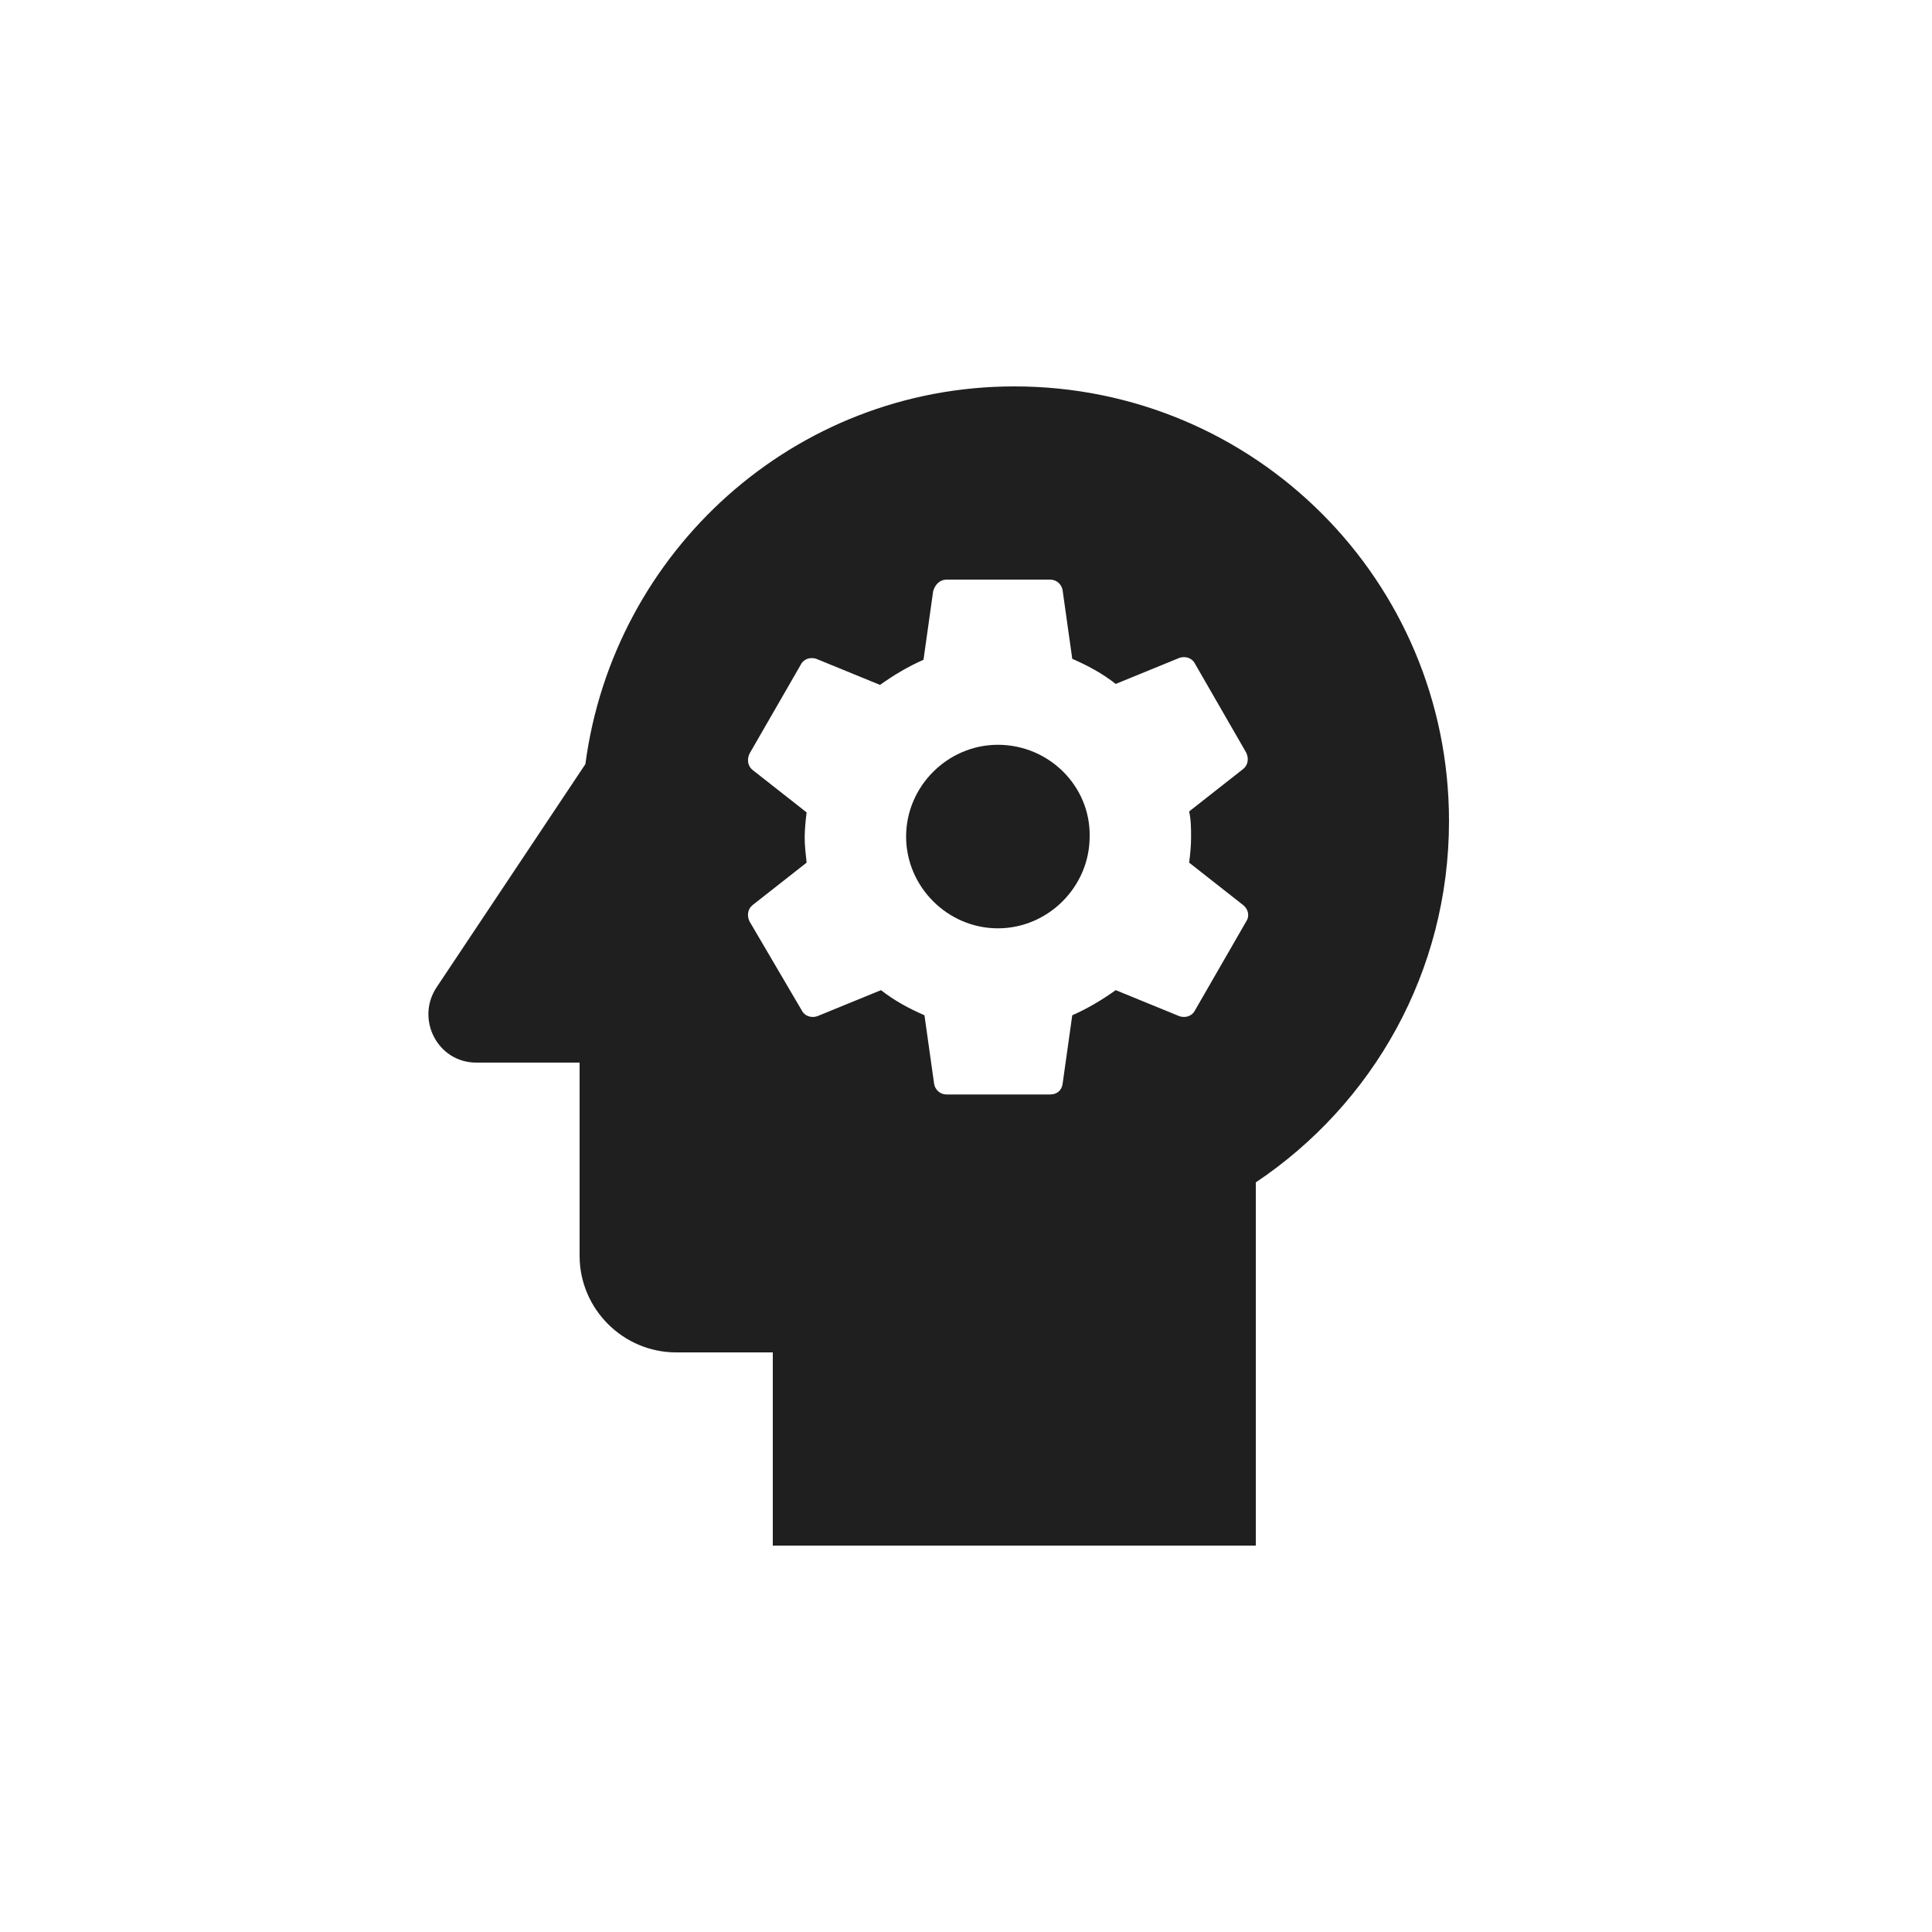
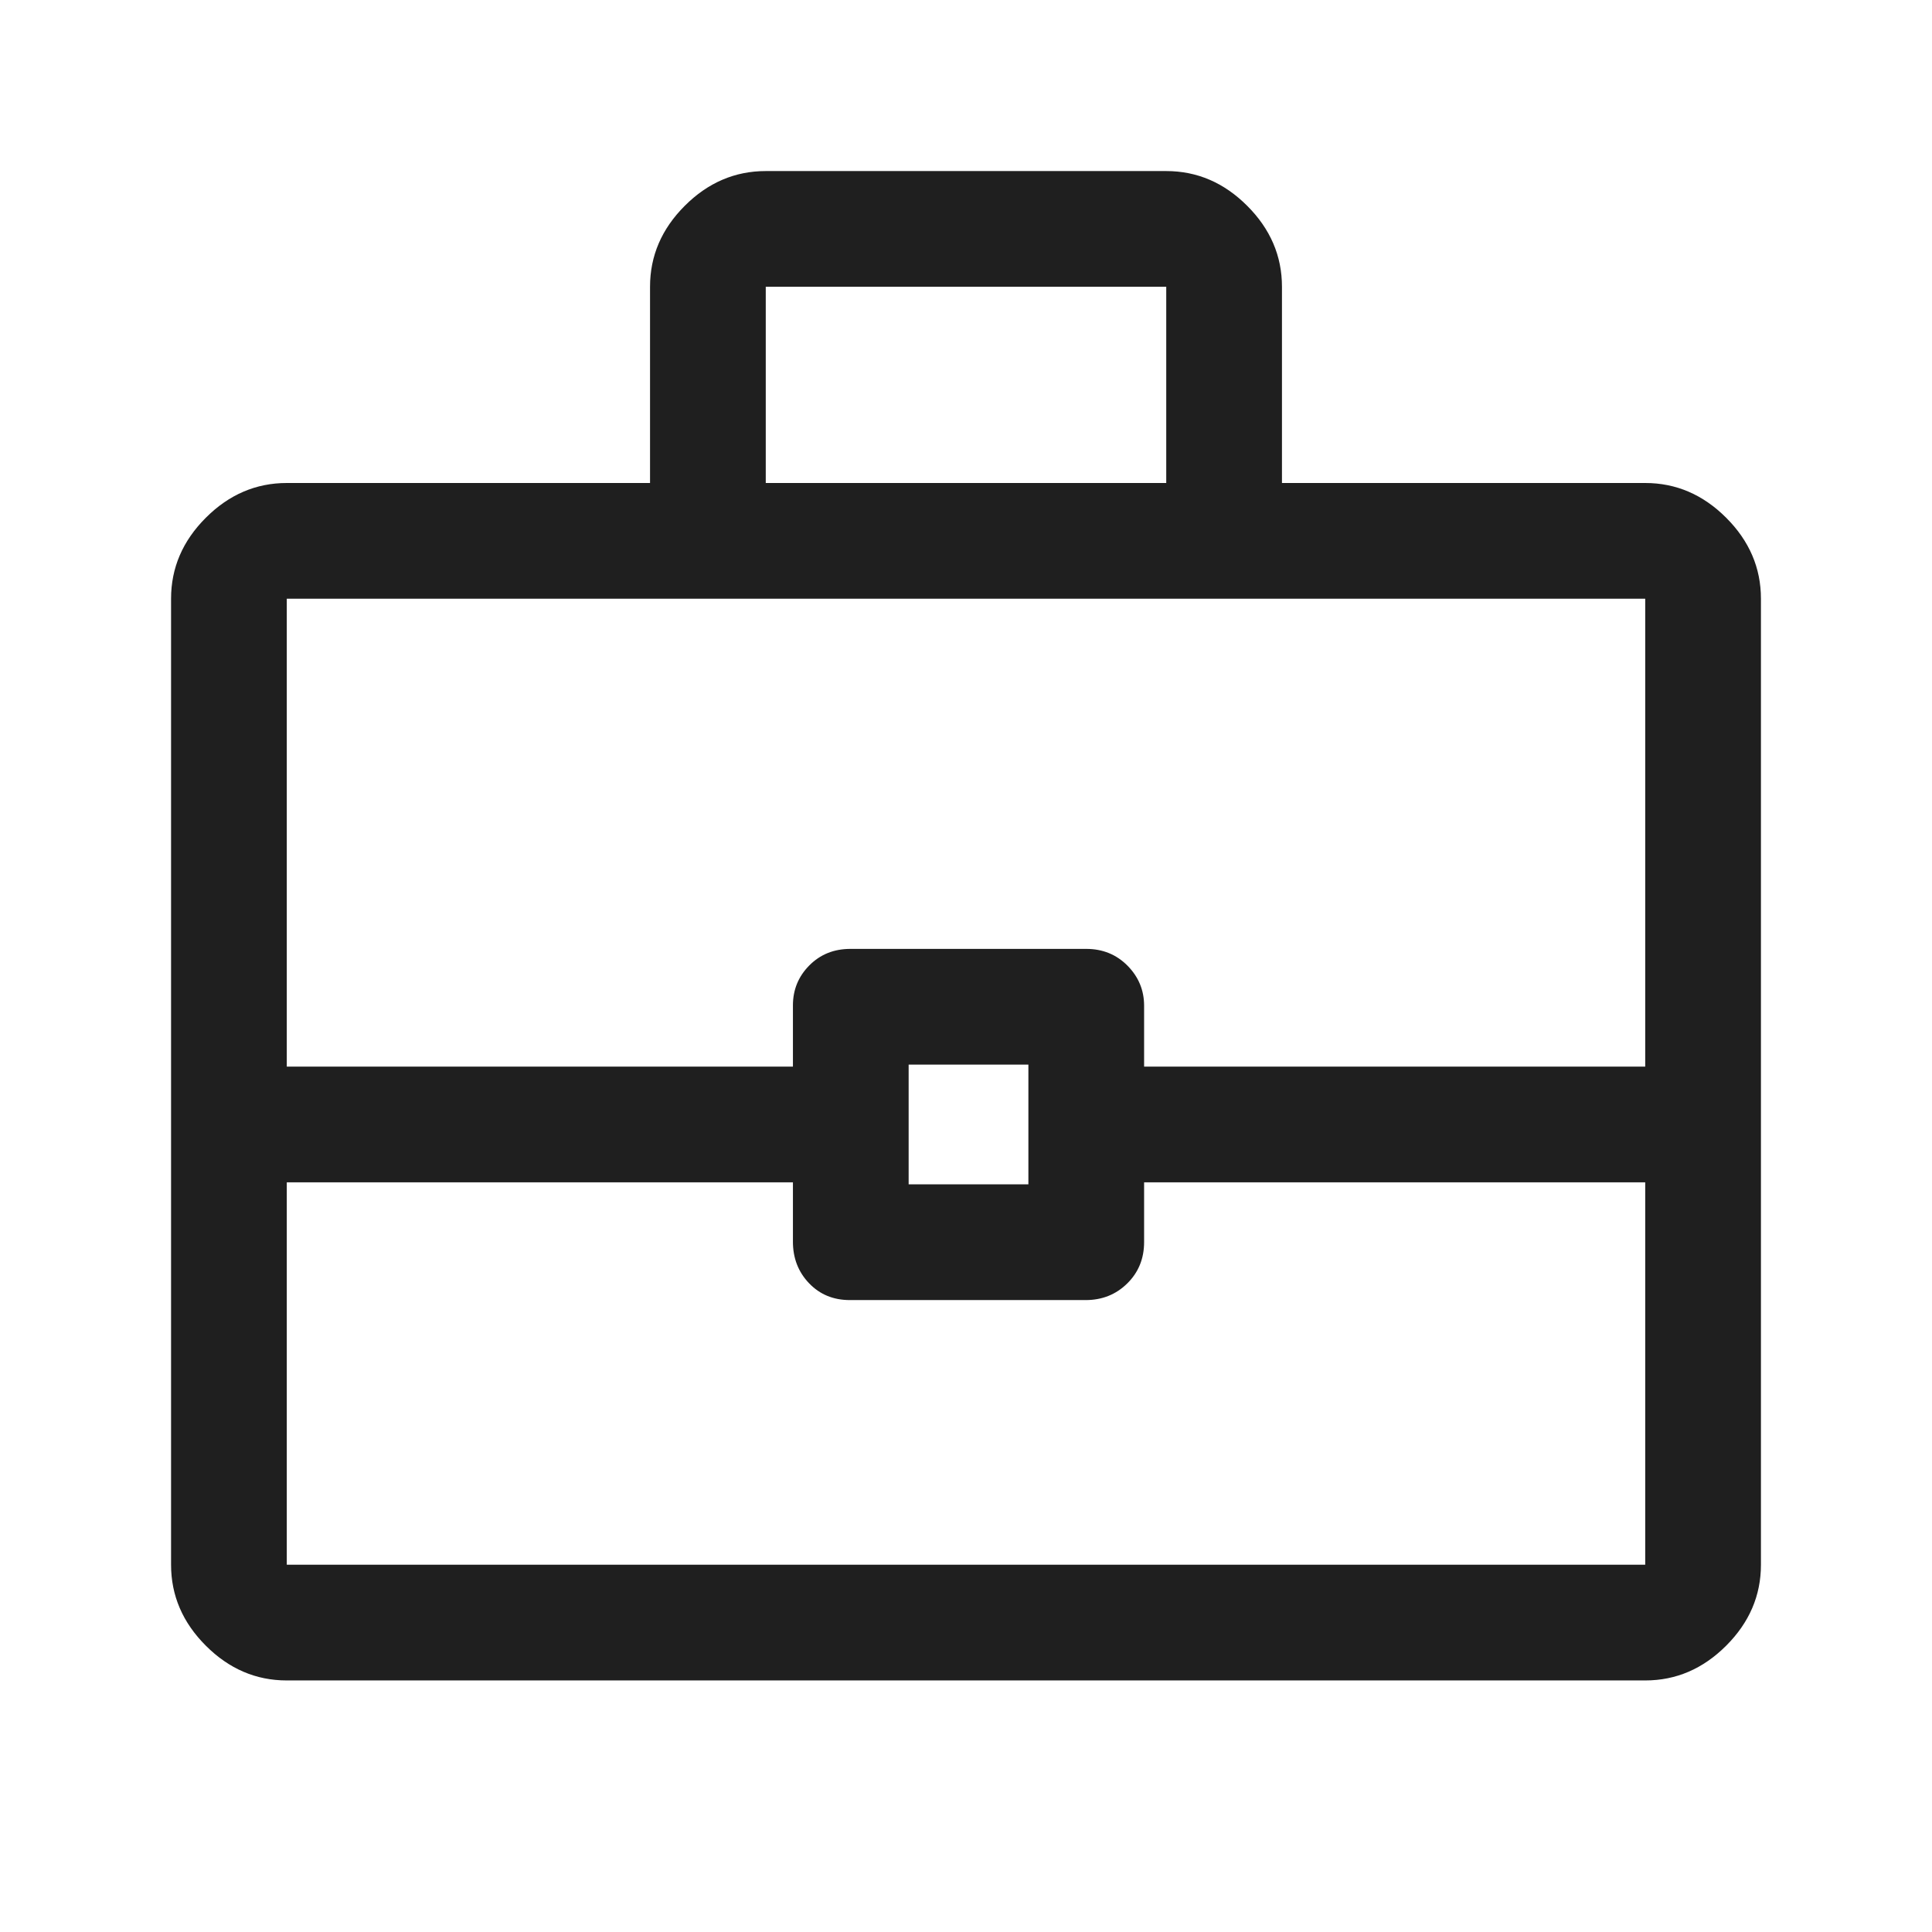
- <svg xmlns="http://www.w3.org/2000/svg" enable-background="new 0 0 20 20" height="48px" viewBox="0 0 20 20" width="48px" fill="#1f1f1f">
-   <g>
-     <rect fill="none" height="20" width="20" />
-   </g>
-   <g>
-     <g>
-       <path d="M10.5,4C8.22,4,6.35,5.71,6.06,7.91l-1.54,2.31C4.3,10.55,4.53,11,4.93,11H6v2c0,0.55,0.45,1,1,1h1v2h5v-3.76 c1.21-0.81,2-2.18,2-3.74C15,6.01,12.99,4,10.5,4z M12.33,8.67c0,0.09-0.01,0.18-0.02,0.26l0.56,0.44 c0.05,0.04,0.07,0.11,0.03,0.17l-0.53,0.92c-0.03,0.06-0.1,0.08-0.16,0.06l-0.66-0.27c-0.14,0.1-0.29,0.19-0.45,0.26L11,11.22 c-0.01,0.07-0.06,0.11-0.13,0.11H9.8c-0.07,0-0.12-0.05-0.13-0.11l-0.1-0.71c-0.16-0.07-0.31-0.15-0.45-0.26l-0.66,0.27 c-0.06,0.02-0.13,0-0.16-0.06L7.76,9.54C7.73,9.48,7.74,9.41,7.79,9.37l0.56-0.44C8.34,8.84,8.33,8.75,8.33,8.67 s0.01-0.18,0.02-0.26L7.79,7.97C7.74,7.93,7.73,7.86,7.76,7.8l0.53-0.92c0.03-0.06,0.1-0.08,0.16-0.06l0.66,0.27 c0.14-0.1,0.29-0.19,0.45-0.26l0.1-0.71C9.68,6.05,9.73,6,9.8,6h1.07c0.07,0,0.12,0.05,0.13,0.11l0.1,0.71 c0.16,0.07,0.31,0.15,0.45,0.26l0.66-0.27c0.06-0.02,0.13,0,0.16,0.06l0.53,0.92c0.03,0.06,0.02,0.13-0.03,0.17l-0.56,0.44 C12.33,8.49,12.33,8.58,12.33,8.67z" />
-       <path d="M10.33,7.71c-0.52,0-0.95,0.43-0.95,0.95c0,0.52,0.43,0.95,0.95,0.95s0.95-0.43,0.95-0.95 C11.29,8.14,10.86,7.71,10.33,7.71z" />
-     </g>
-   </g>
+ <svg xmlns="http://www.w3.org/2000/svg" height="48px" viewBox="0 -960 960 960" width="48px" fill="#1f1f1f">
+   <path d="M142.5-125q-22.97 0-40.23-17.27Q85-159.53 85-182.5v-480q0-22.97 17.27-40.23Q119.53-720 142.5-720H323v-97.52q0-22.98 17.27-40.23Q357.53-875 380.5-875h199q22.97 0 40.23 17.27Q637-840.47 637-817.5v97.5h180.5q22.97 0 40.23 17.27Q875-685.47 875-662.5v480q0 22.97-17.27 40.23Q840.47-125 817.5-125h-675Zm238-595h199v-97.5h-199v97.5Zm437 347.5h-249v29.68q0 12.32-8.39 20.57T539.45-314H422.27Q410-314 402-322.38q-8-8.37-8-20.62v-29.5H142.5v190h675v-190Zm-366 1H511V-431h-59.5v59.5Zm-309-58.5H394v-30.43q0-11.64 8.14-19.85 8.14-8.22 20.41-8.22h117.18q12.27 0 20.52 8.34t8.25 19.91V-430h249v-232.5h-675V-430ZM480-401.5Z" />
</svg>
